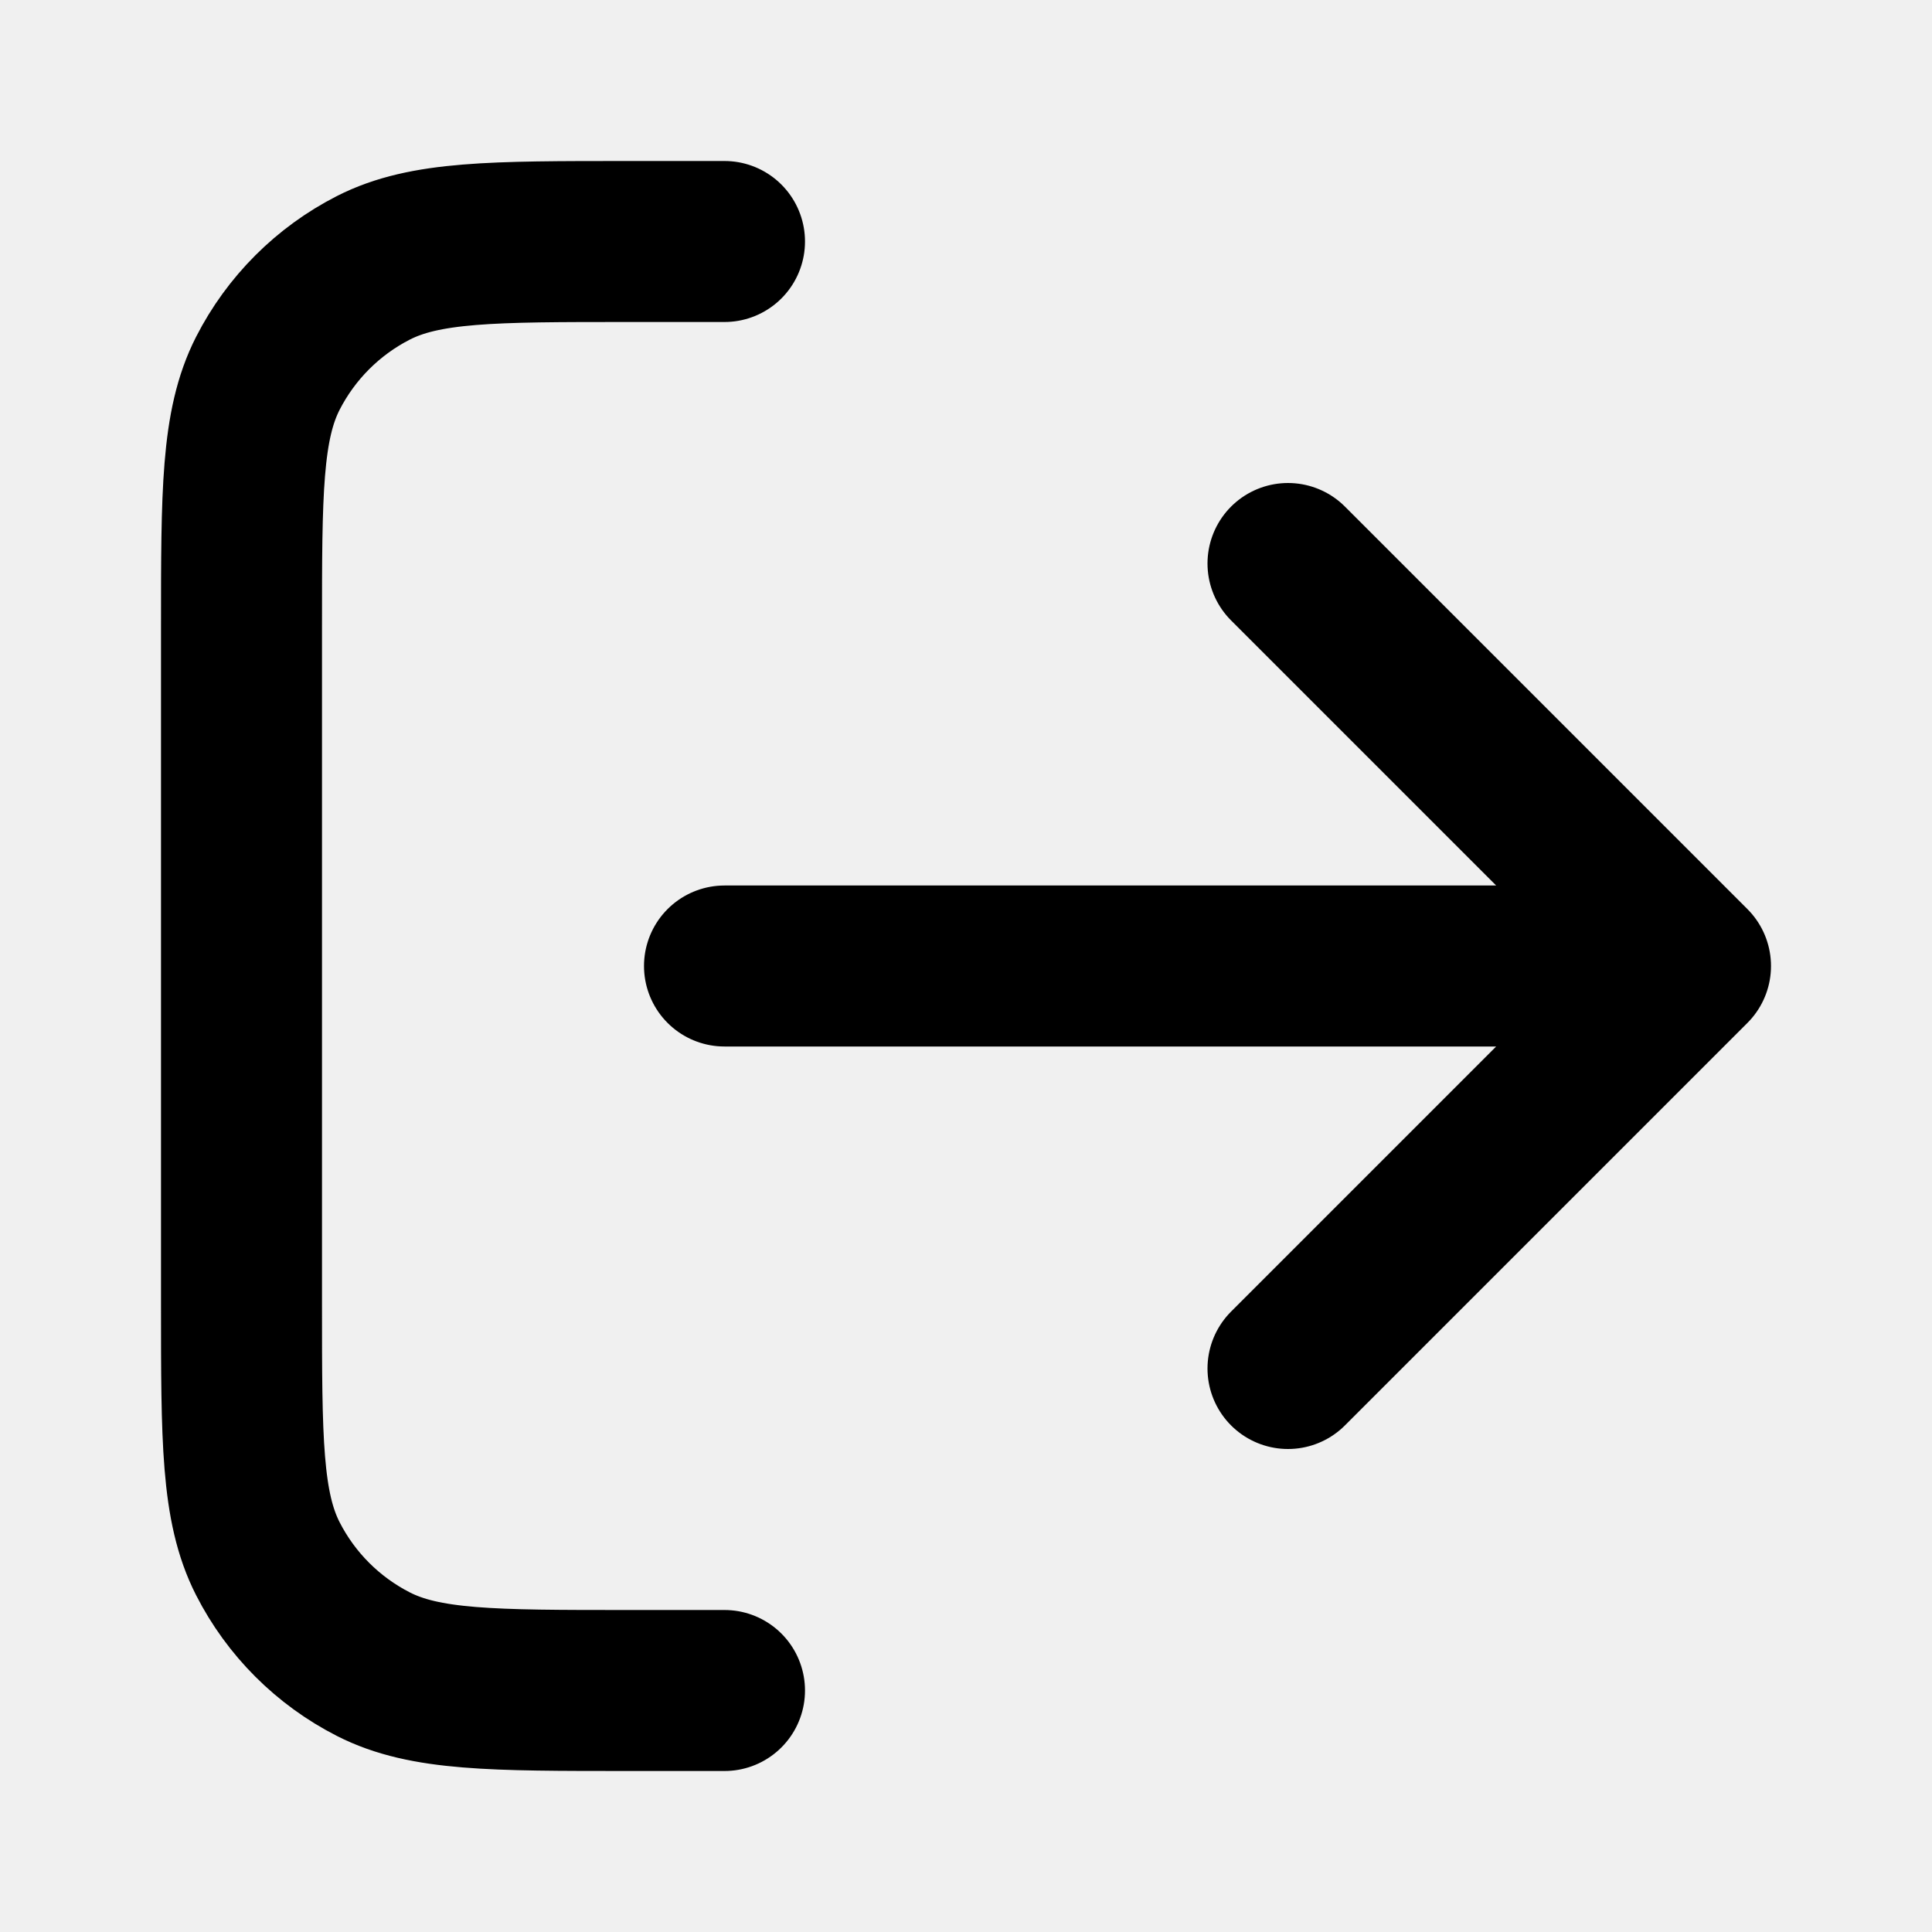
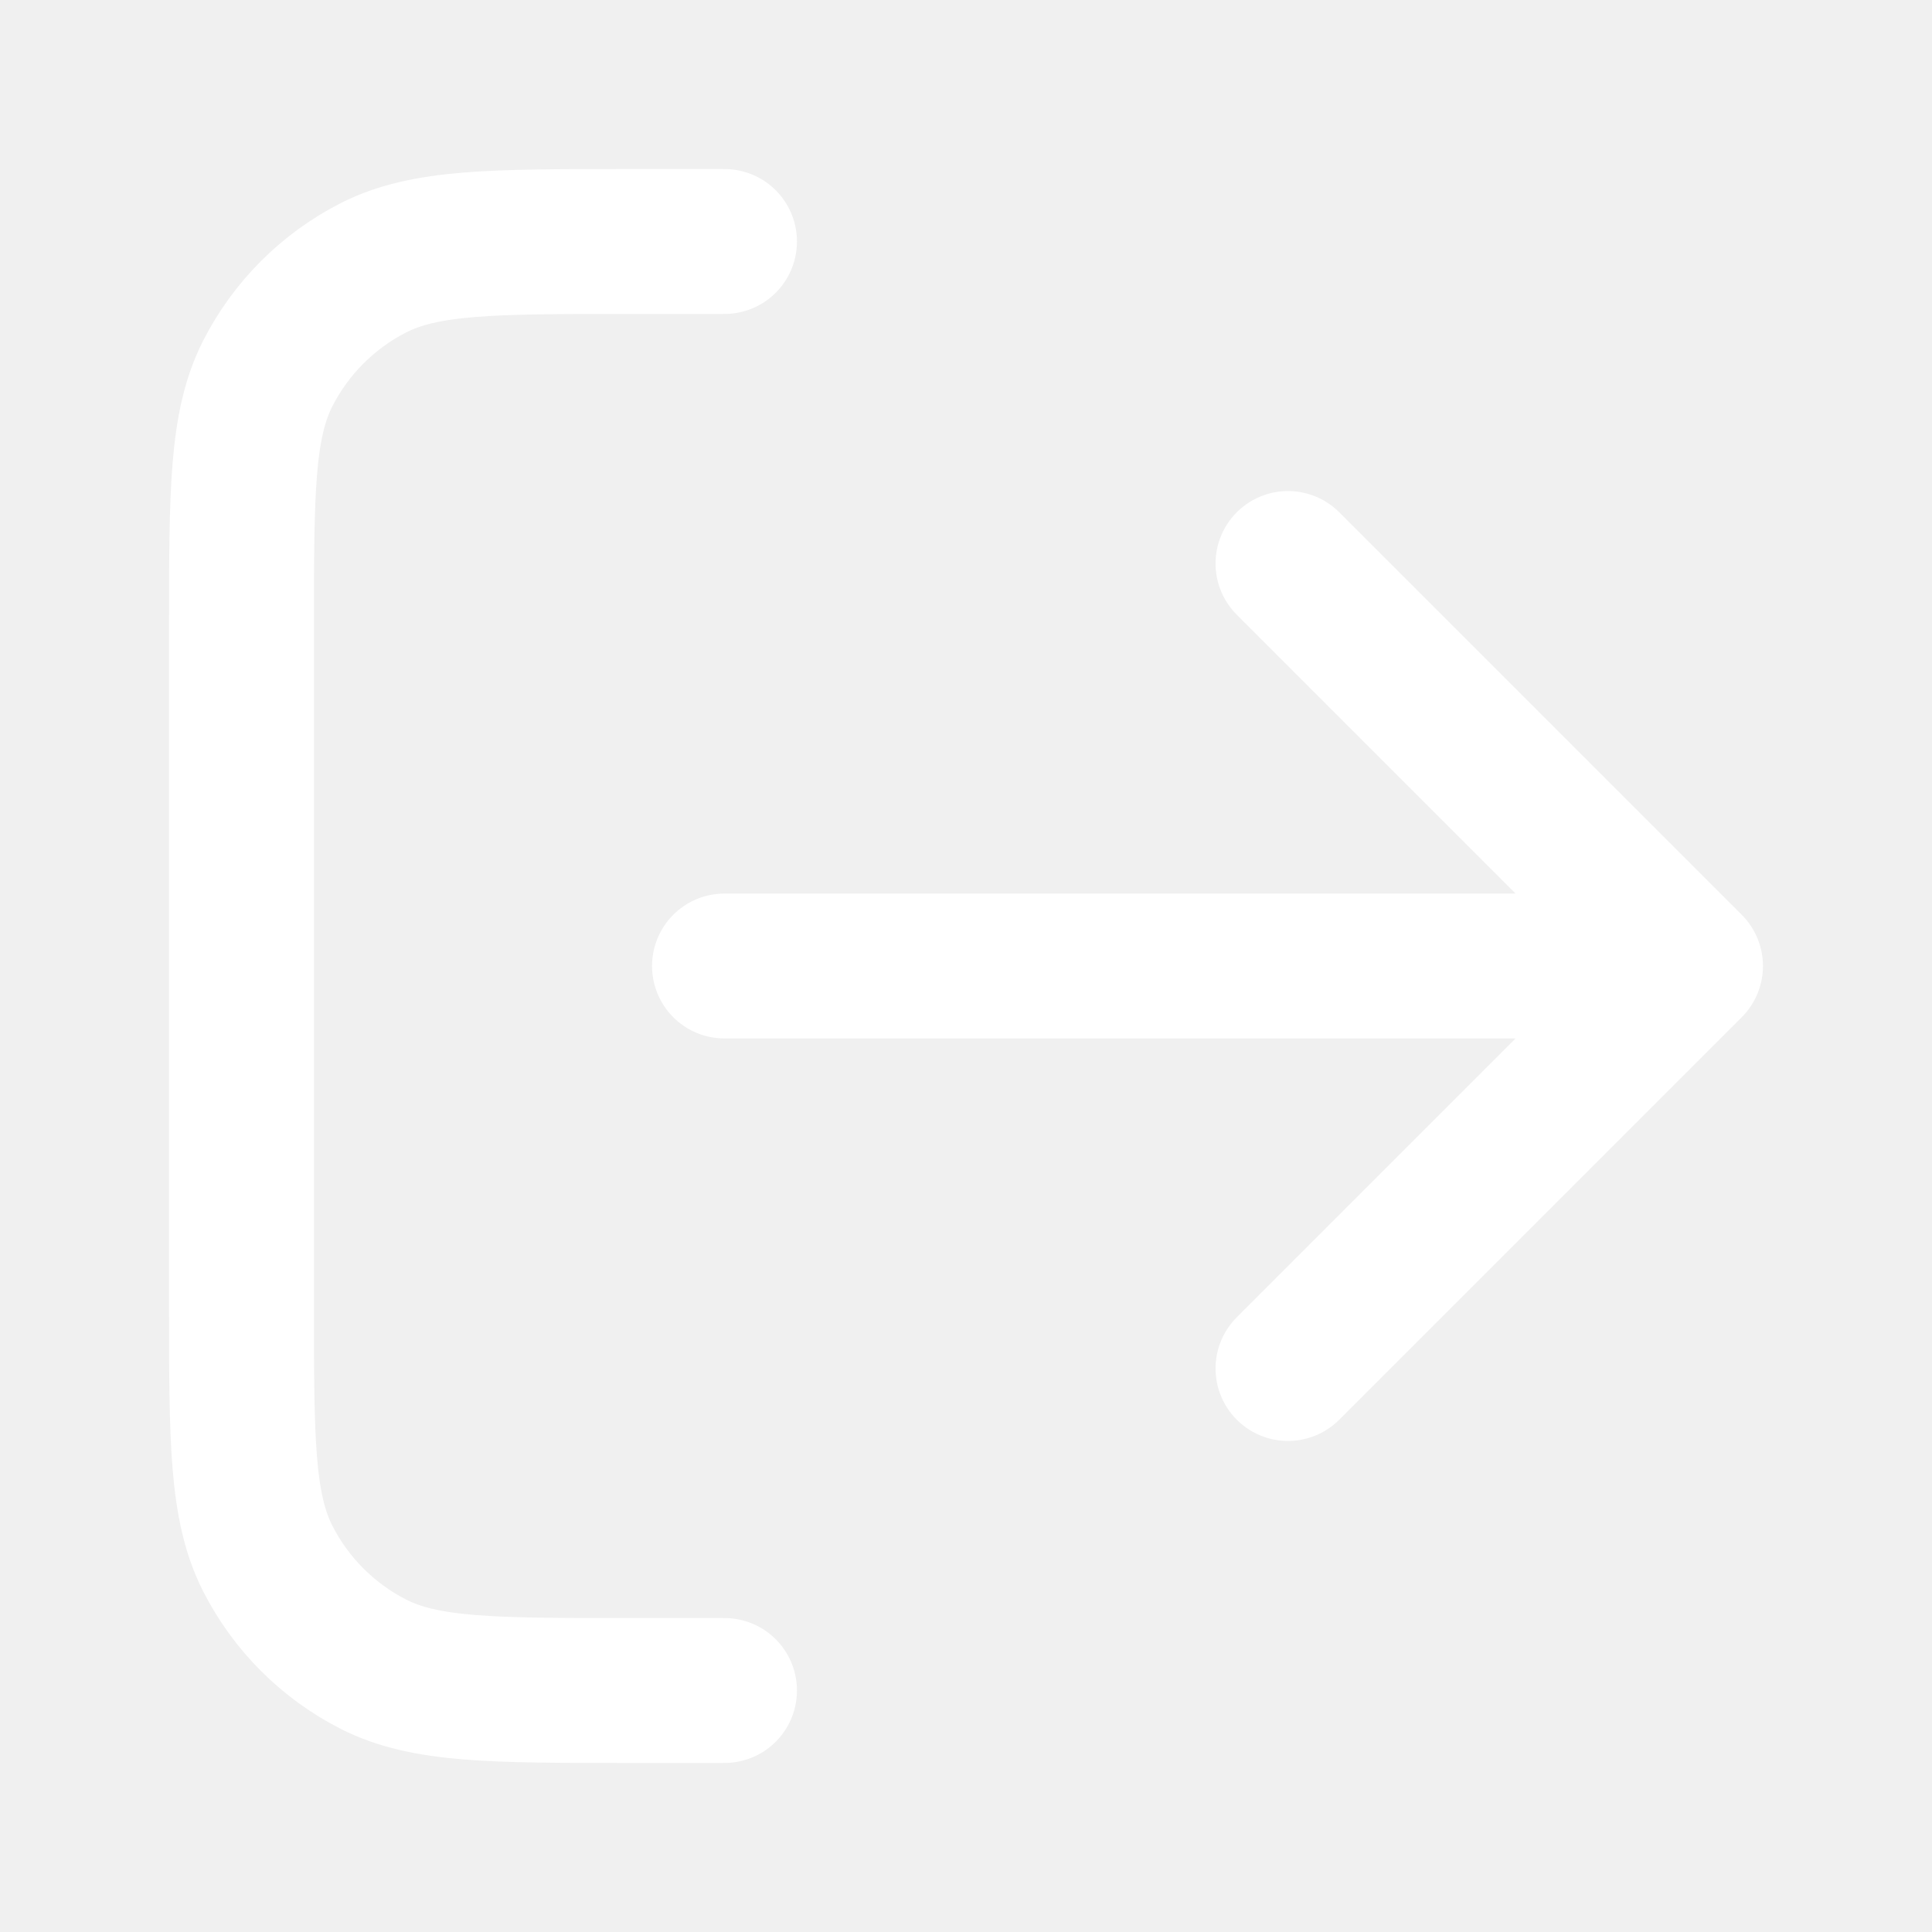
<svg xmlns="http://www.w3.org/2000/svg" width="24" height="24" viewBox="0 0 24 24" fill="none">
-   <path d="M16 17L21 12M21 12L16 7M21 12H9M9 3H7.8C6.12 3 5.28 3 4.638 3.327C4.074 3.615 3.615 4.074 3.327 4.638C3 5.28 3 6.12 3 7.8V16.2C3 17.88 3 18.72 3.327 19.362C3.615 19.927 4.074 20.385 4.638 20.673C5.28 21 6.12 21 7.8 21H9" stroke="black" stroke-width="2" stroke-linecap="round" stroke-linejoin="round" />
+   <path d="M16 17L21 12M21 12L16 7M21 12H9M9 3H7.8C6.12 3 5.28 3 4.638 3.327C4.074 3.615 3.615 4.074 3.327 4.638C3 5.28 3 6.12 3 7.8V16.2C3 17.88 3 18.72 3.327 19.362C3.615 19.927 4.074 20.385 4.638 20.673C5.28 21 6.12 21 7.8 21H9" stroke="white" stroke-width="1.8" stroke-linecap="round" stroke-linejoin="round" />
</svg>
